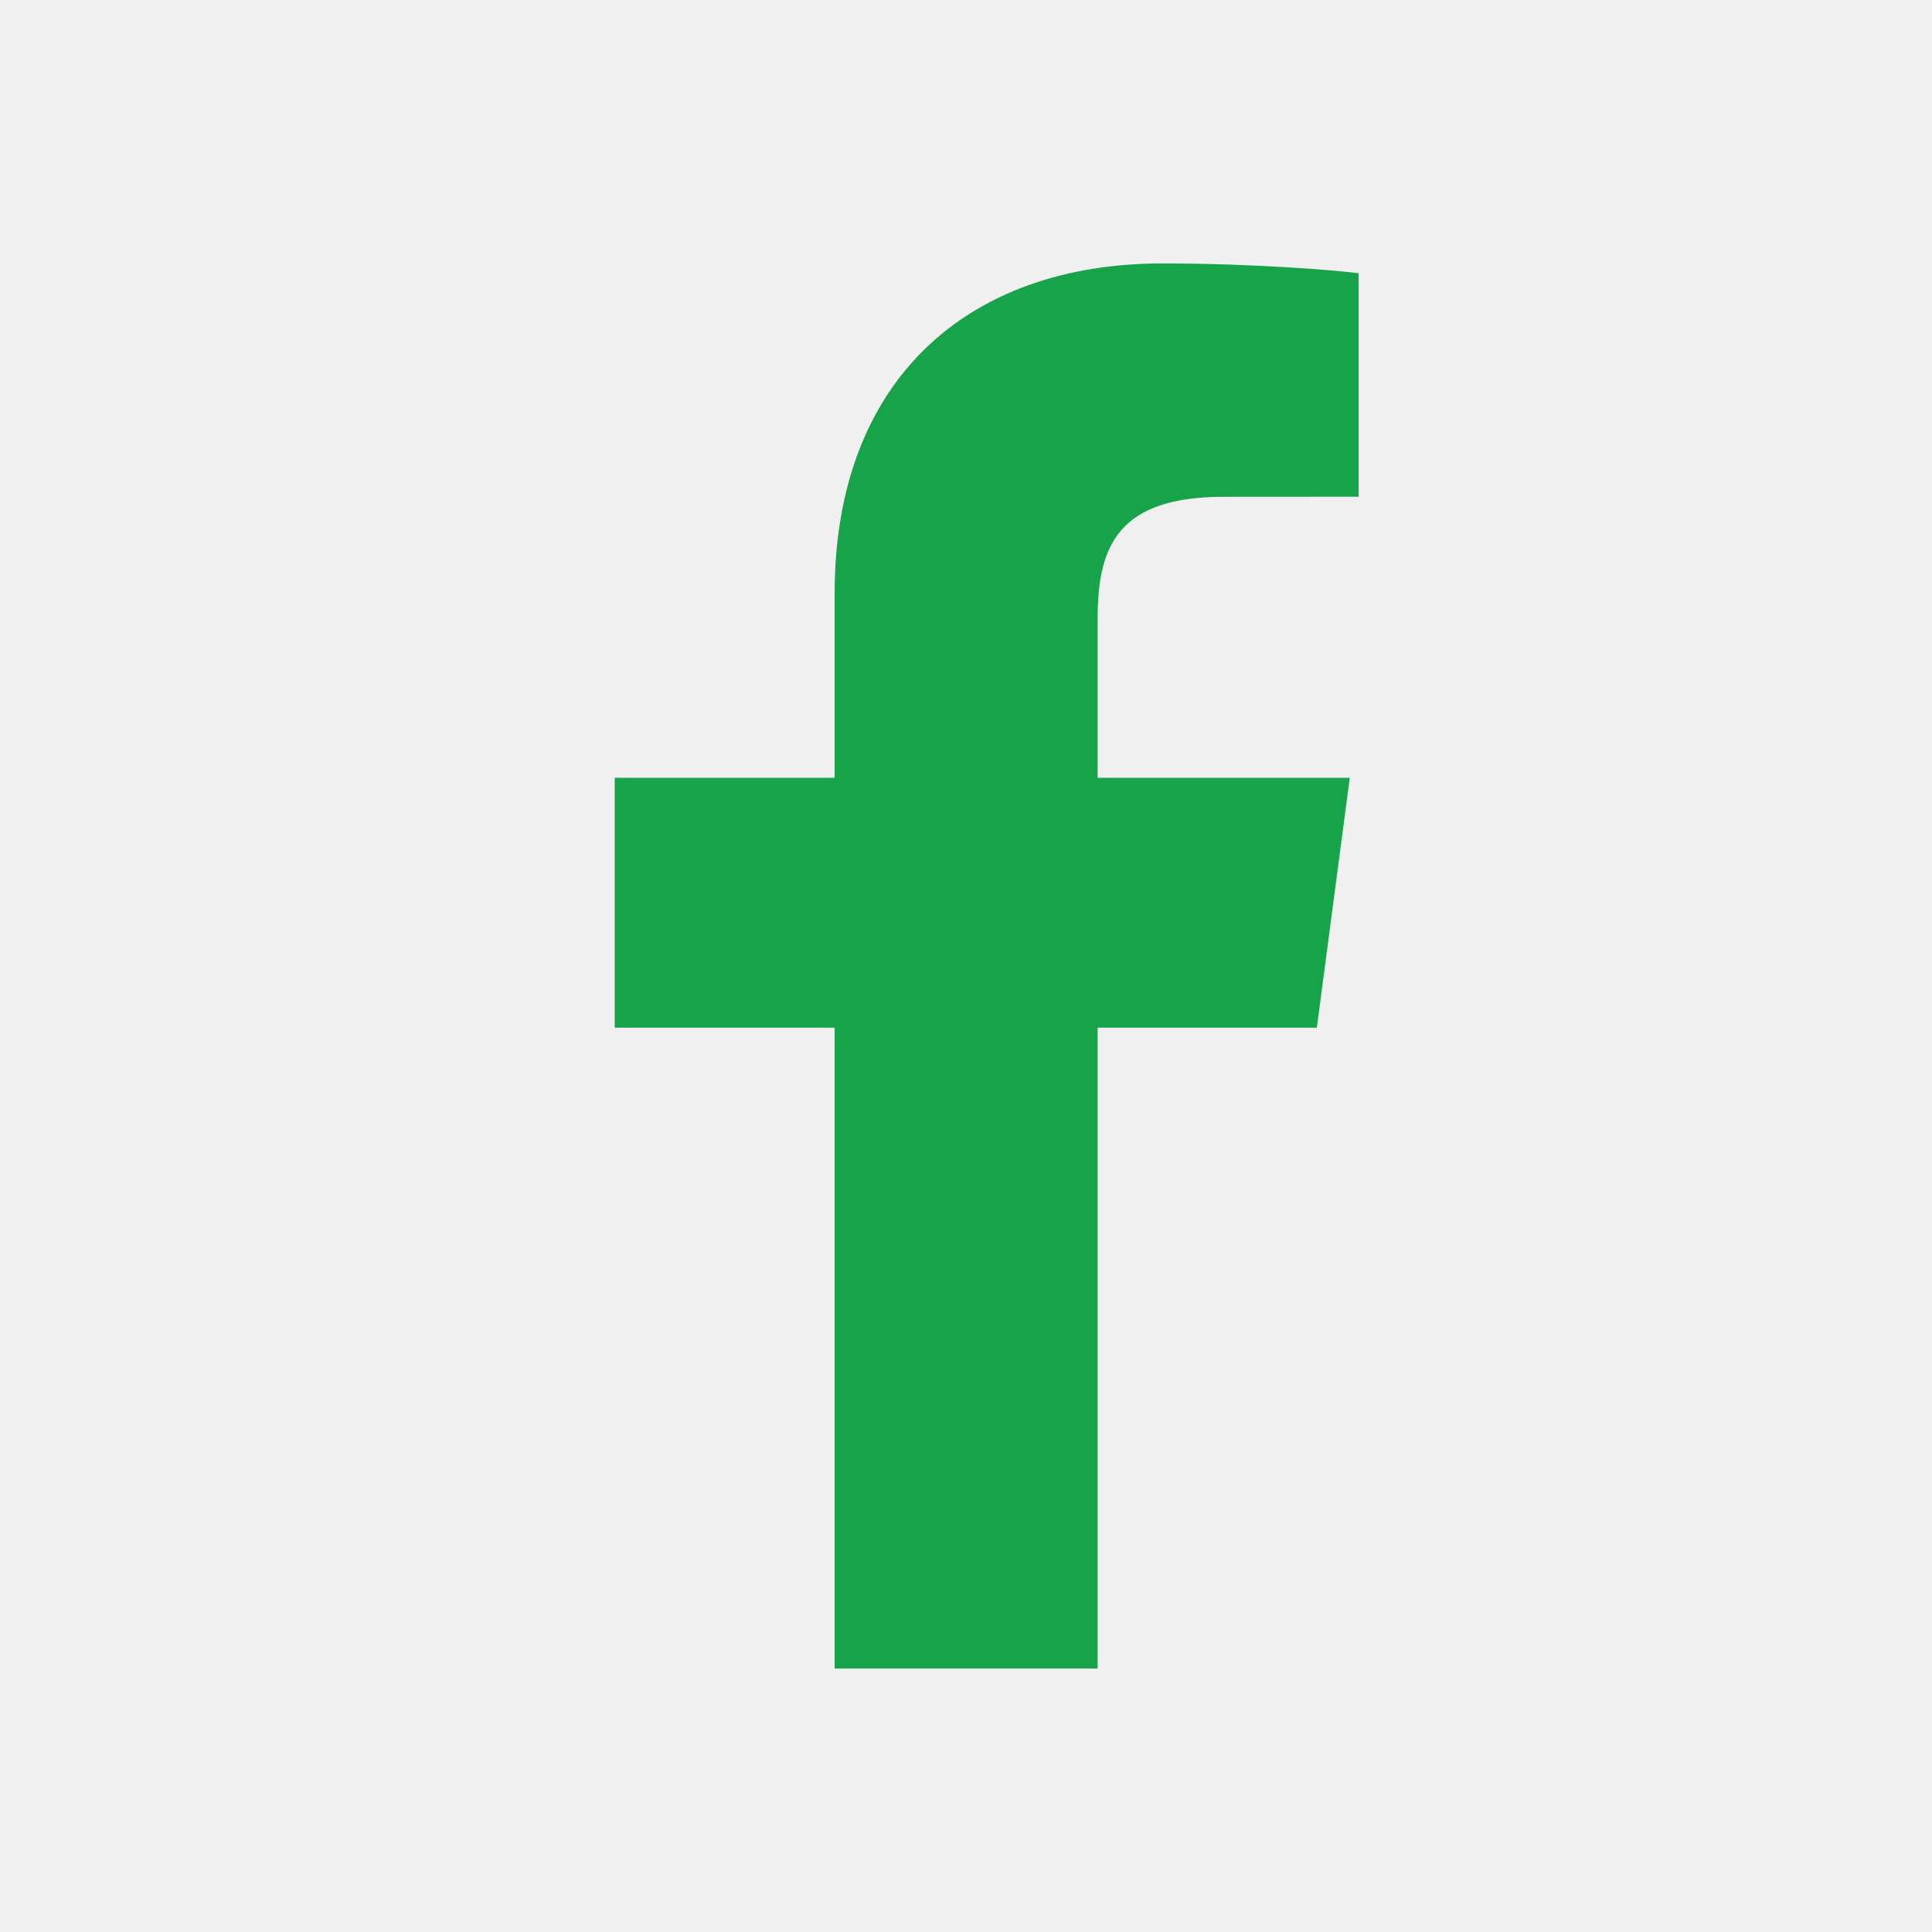
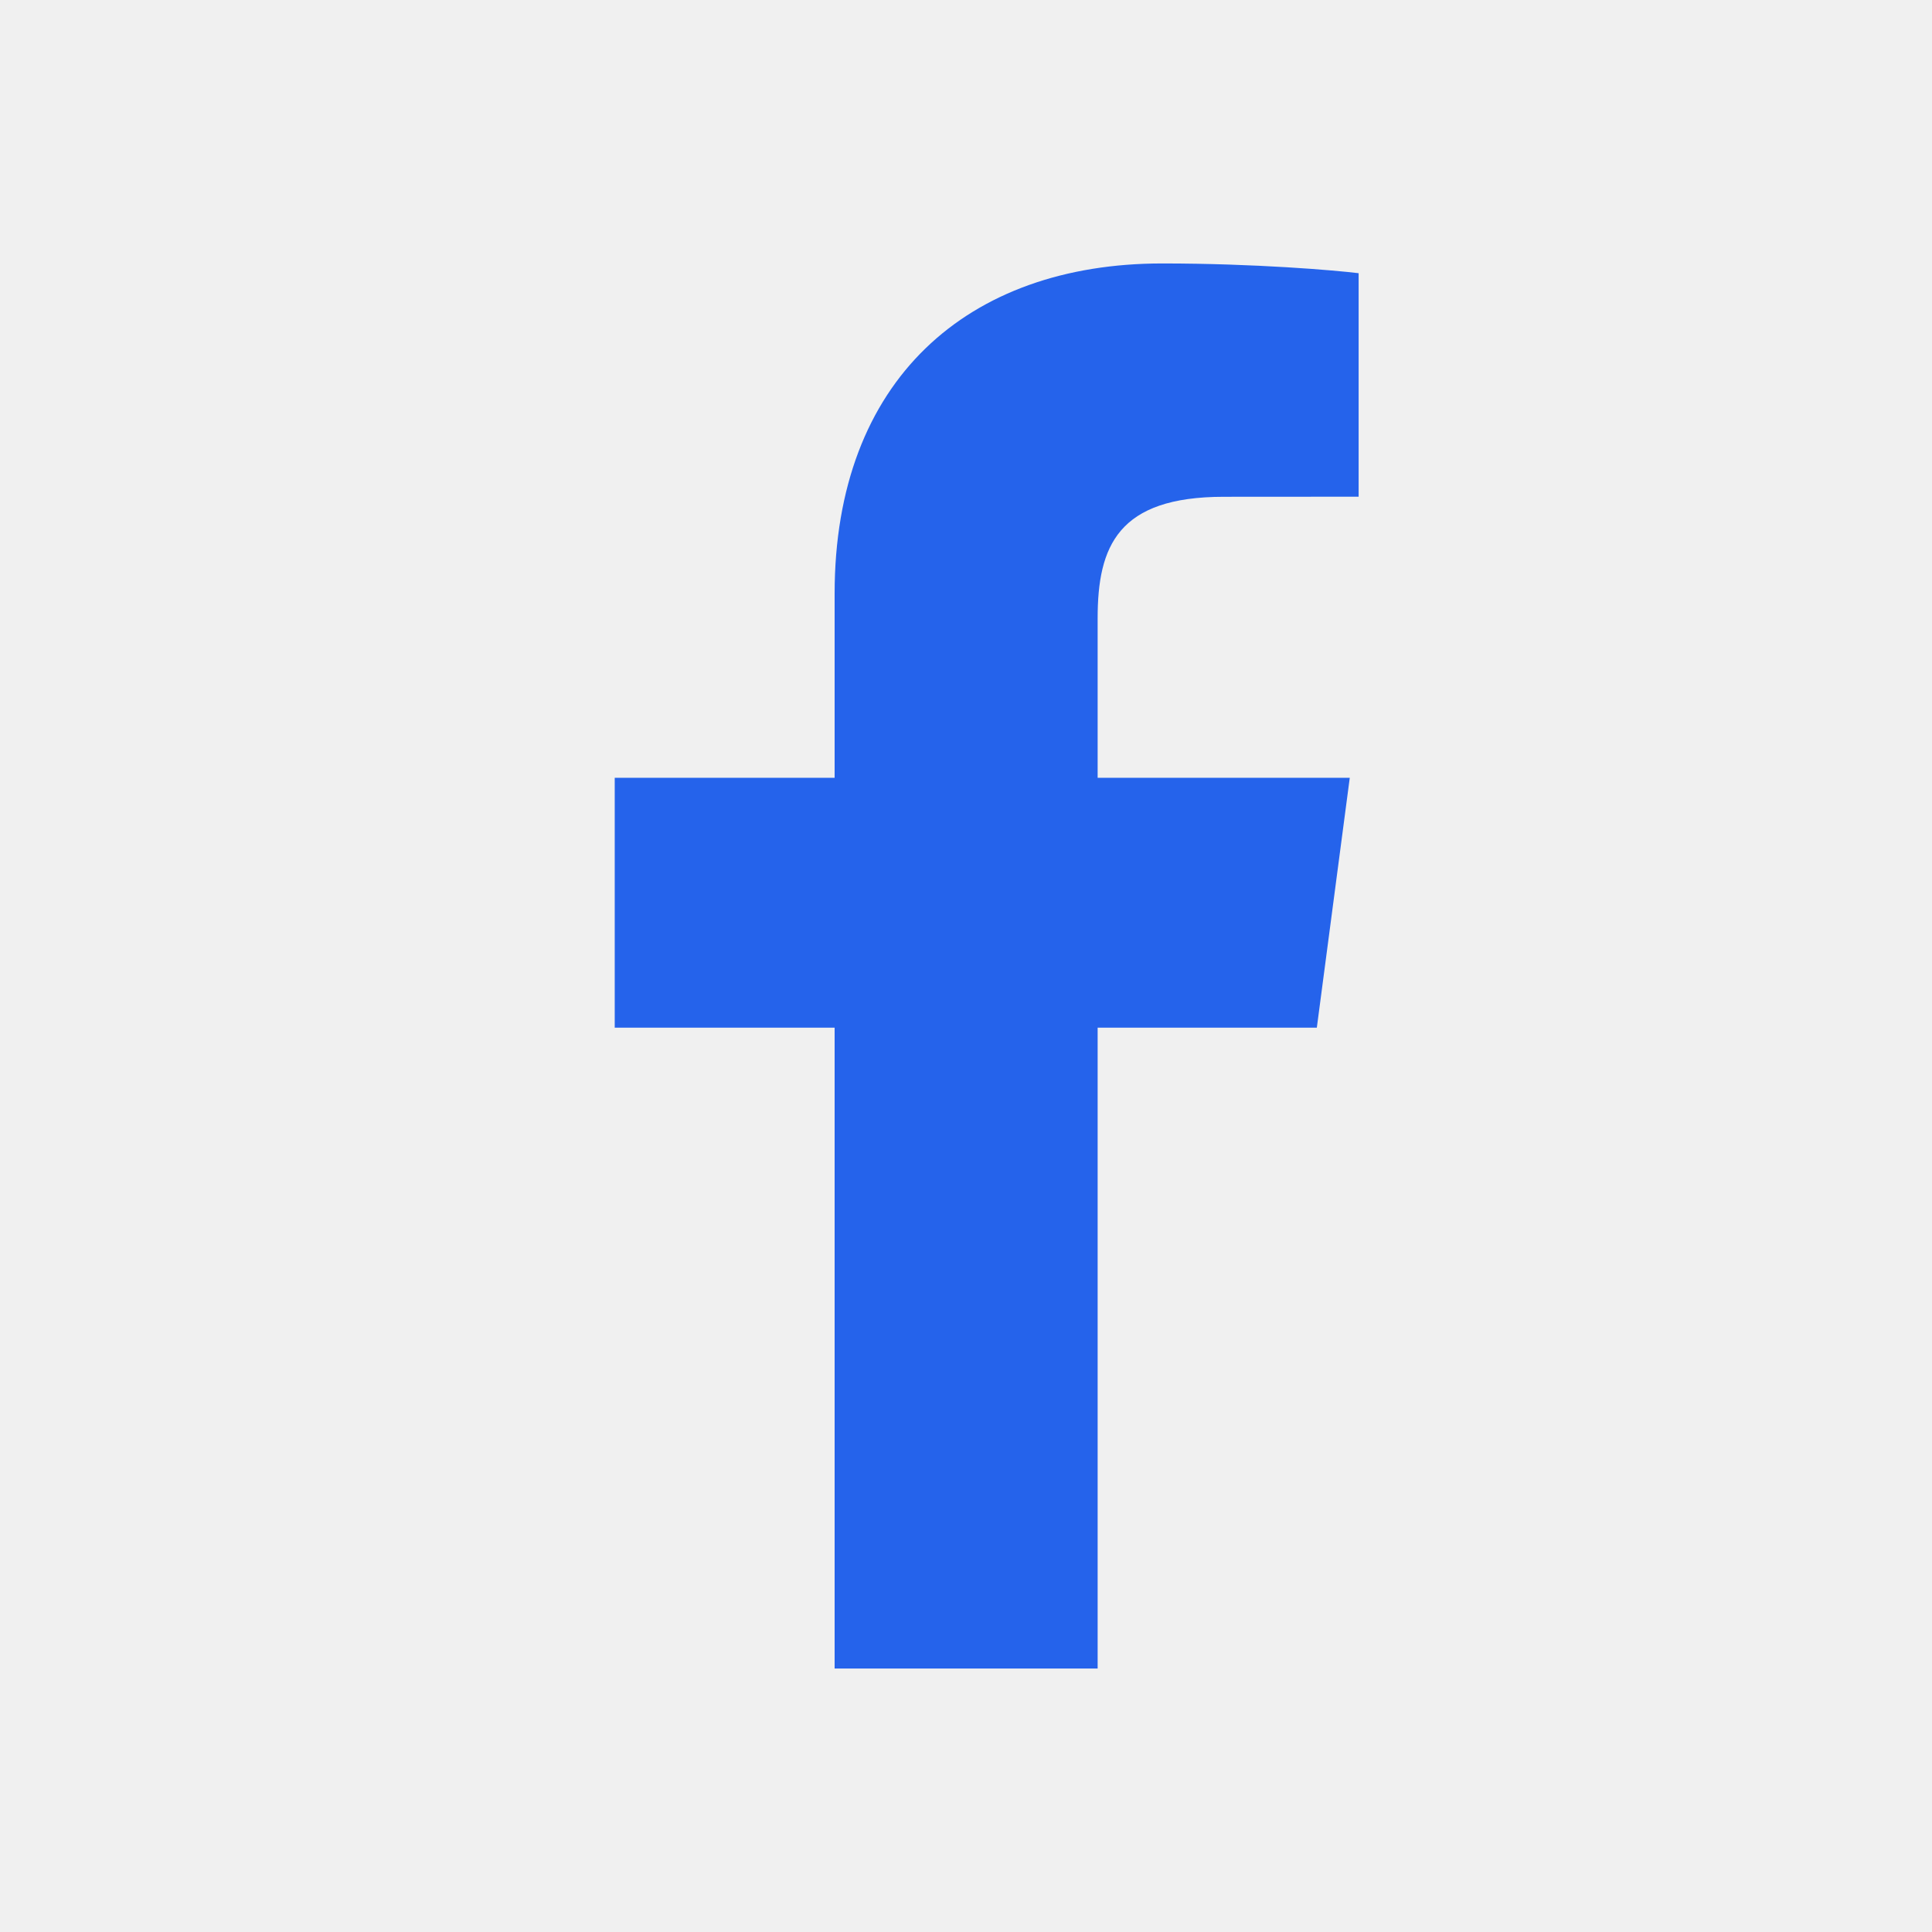
<svg xmlns="http://www.w3.org/2000/svg" width="22" height="22" viewBox="0 0 22 22" fill="none">
-   <path fillRule="evenodd" clipRule="evenodd" d="M12.499 19V11.702H14.995L15.37 8.857H12.499V7.041C12.499 6.218 12.731 5.657 13.936 5.657L15.471 5.656V3.111C15.205 3.078 14.294 3 13.234 3C11.02 3 9.504 4.326 9.504 6.759V8.857H7V11.702H9.504V19H12.499Z" fill="#17A34A" />
+   <path fillRule="evenodd" clipRule="evenodd" d="M12.499 19V11.702H14.995L15.37 8.857H12.499V7.041C12.499 6.218 12.731 5.657 13.936 5.657L15.471 5.656V3.111C15.205 3.078 14.294 3 13.234 3C11.02 3 9.504 4.326 9.504 6.759V8.857H7V11.702H9.504V19H12.499Z" fill="#2563EB" />
  <mask id="mask0" mask-type="alpha" maskUnits="userSpaceOnUse" x="7" y="3" width="9" height="16">
    <path fillRule="evenodd" clipRule="evenodd" d="M12.499 19V11.702H14.995L15.37 8.857H12.499V7.041C12.499 6.218 12.731 5.657 13.936 5.657L15.471 5.656V3.111C15.205 3.078 14.294 3 13.234 3C11.02 3 9.504 4.326 9.504 6.759V8.857H7V11.702H9.504V19H12.499Z" fill="white" />
  </mask>
  <g mask="url(#mask0)">
</g>
</svg>
